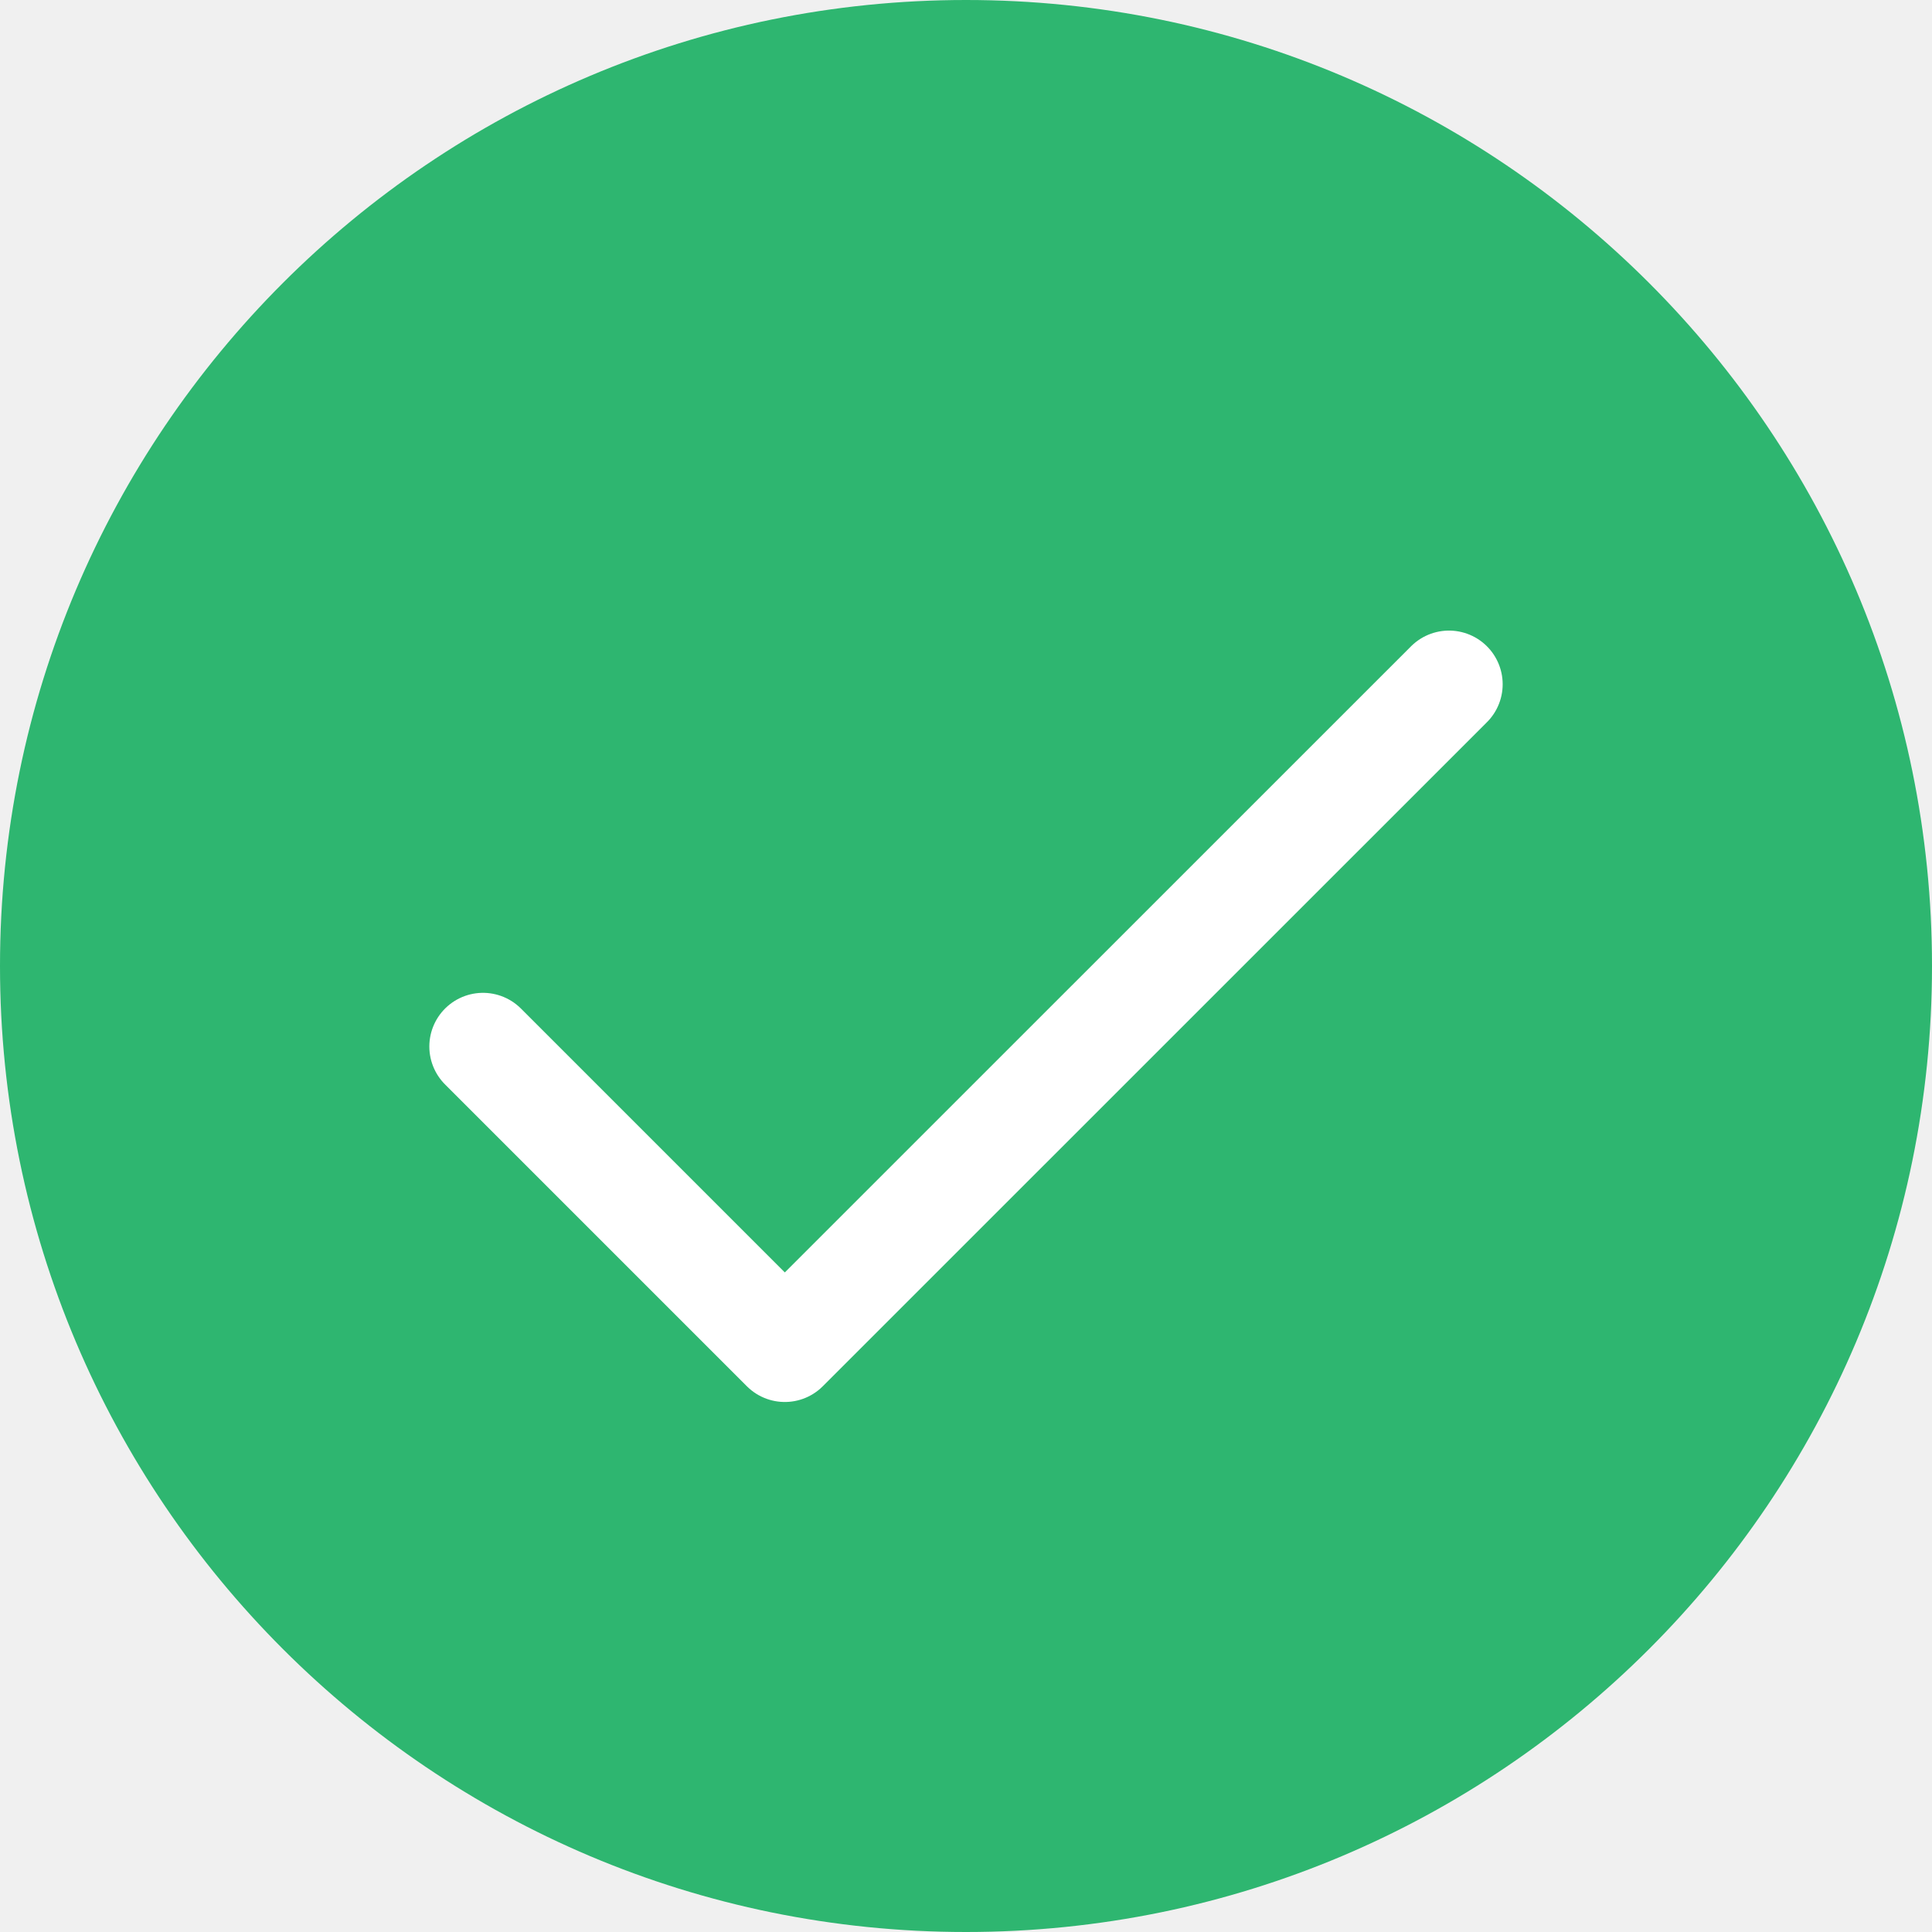
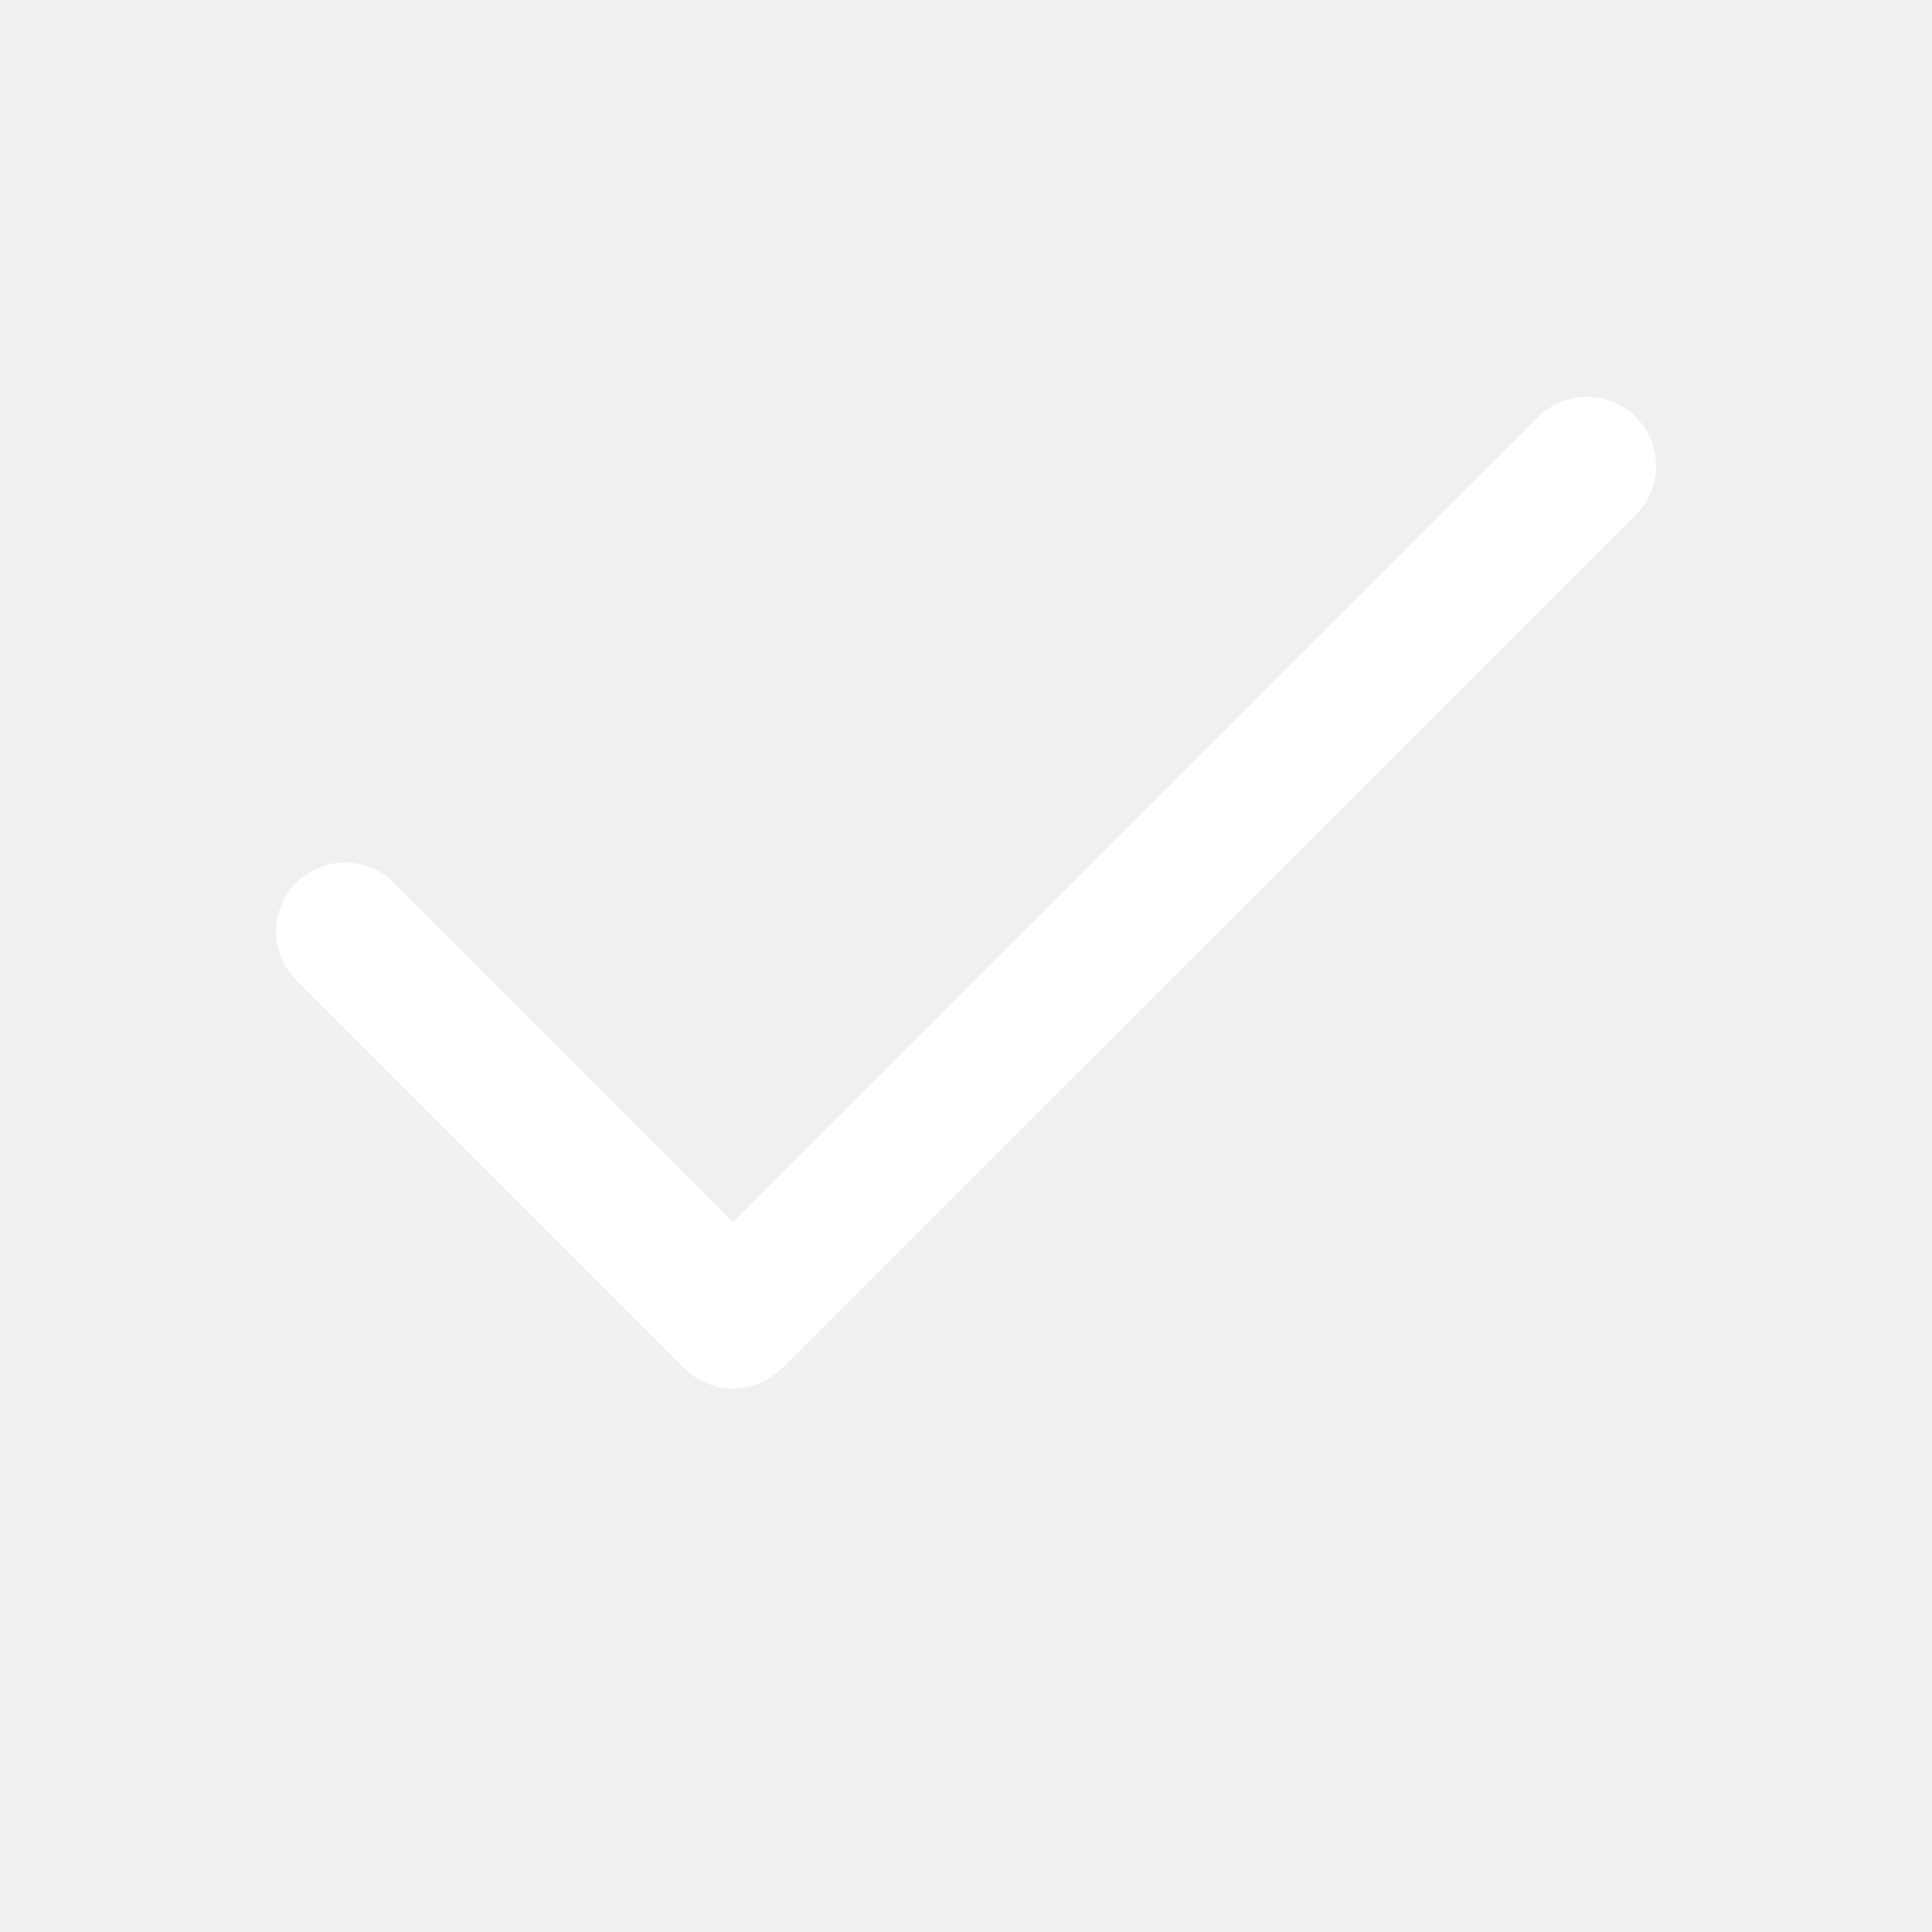
- <svg xmlns="http://www.w3.org/2000/svg" width="18" height="18" viewBox="0 0 18 18" fill="none">
-   <circle cx="9" cy="9" r="9" fill="#2EB670" />
-   <path d="M13.5 6.375L7.312 12.562L4.5 9.75" stroke="white" stroke-linecap="round" stroke-linejoin="round" />
+ <svg xmlns="http://www.w3.org/2000/svg" width="14" height="14" viewBox="0 0 14 14" fill="none">
+   <path d="M11.5 3.375L5.312 9.562L2.5 6.75" stroke="white" stroke-linecap="round" stroke-linejoin="round" />
</svg>
